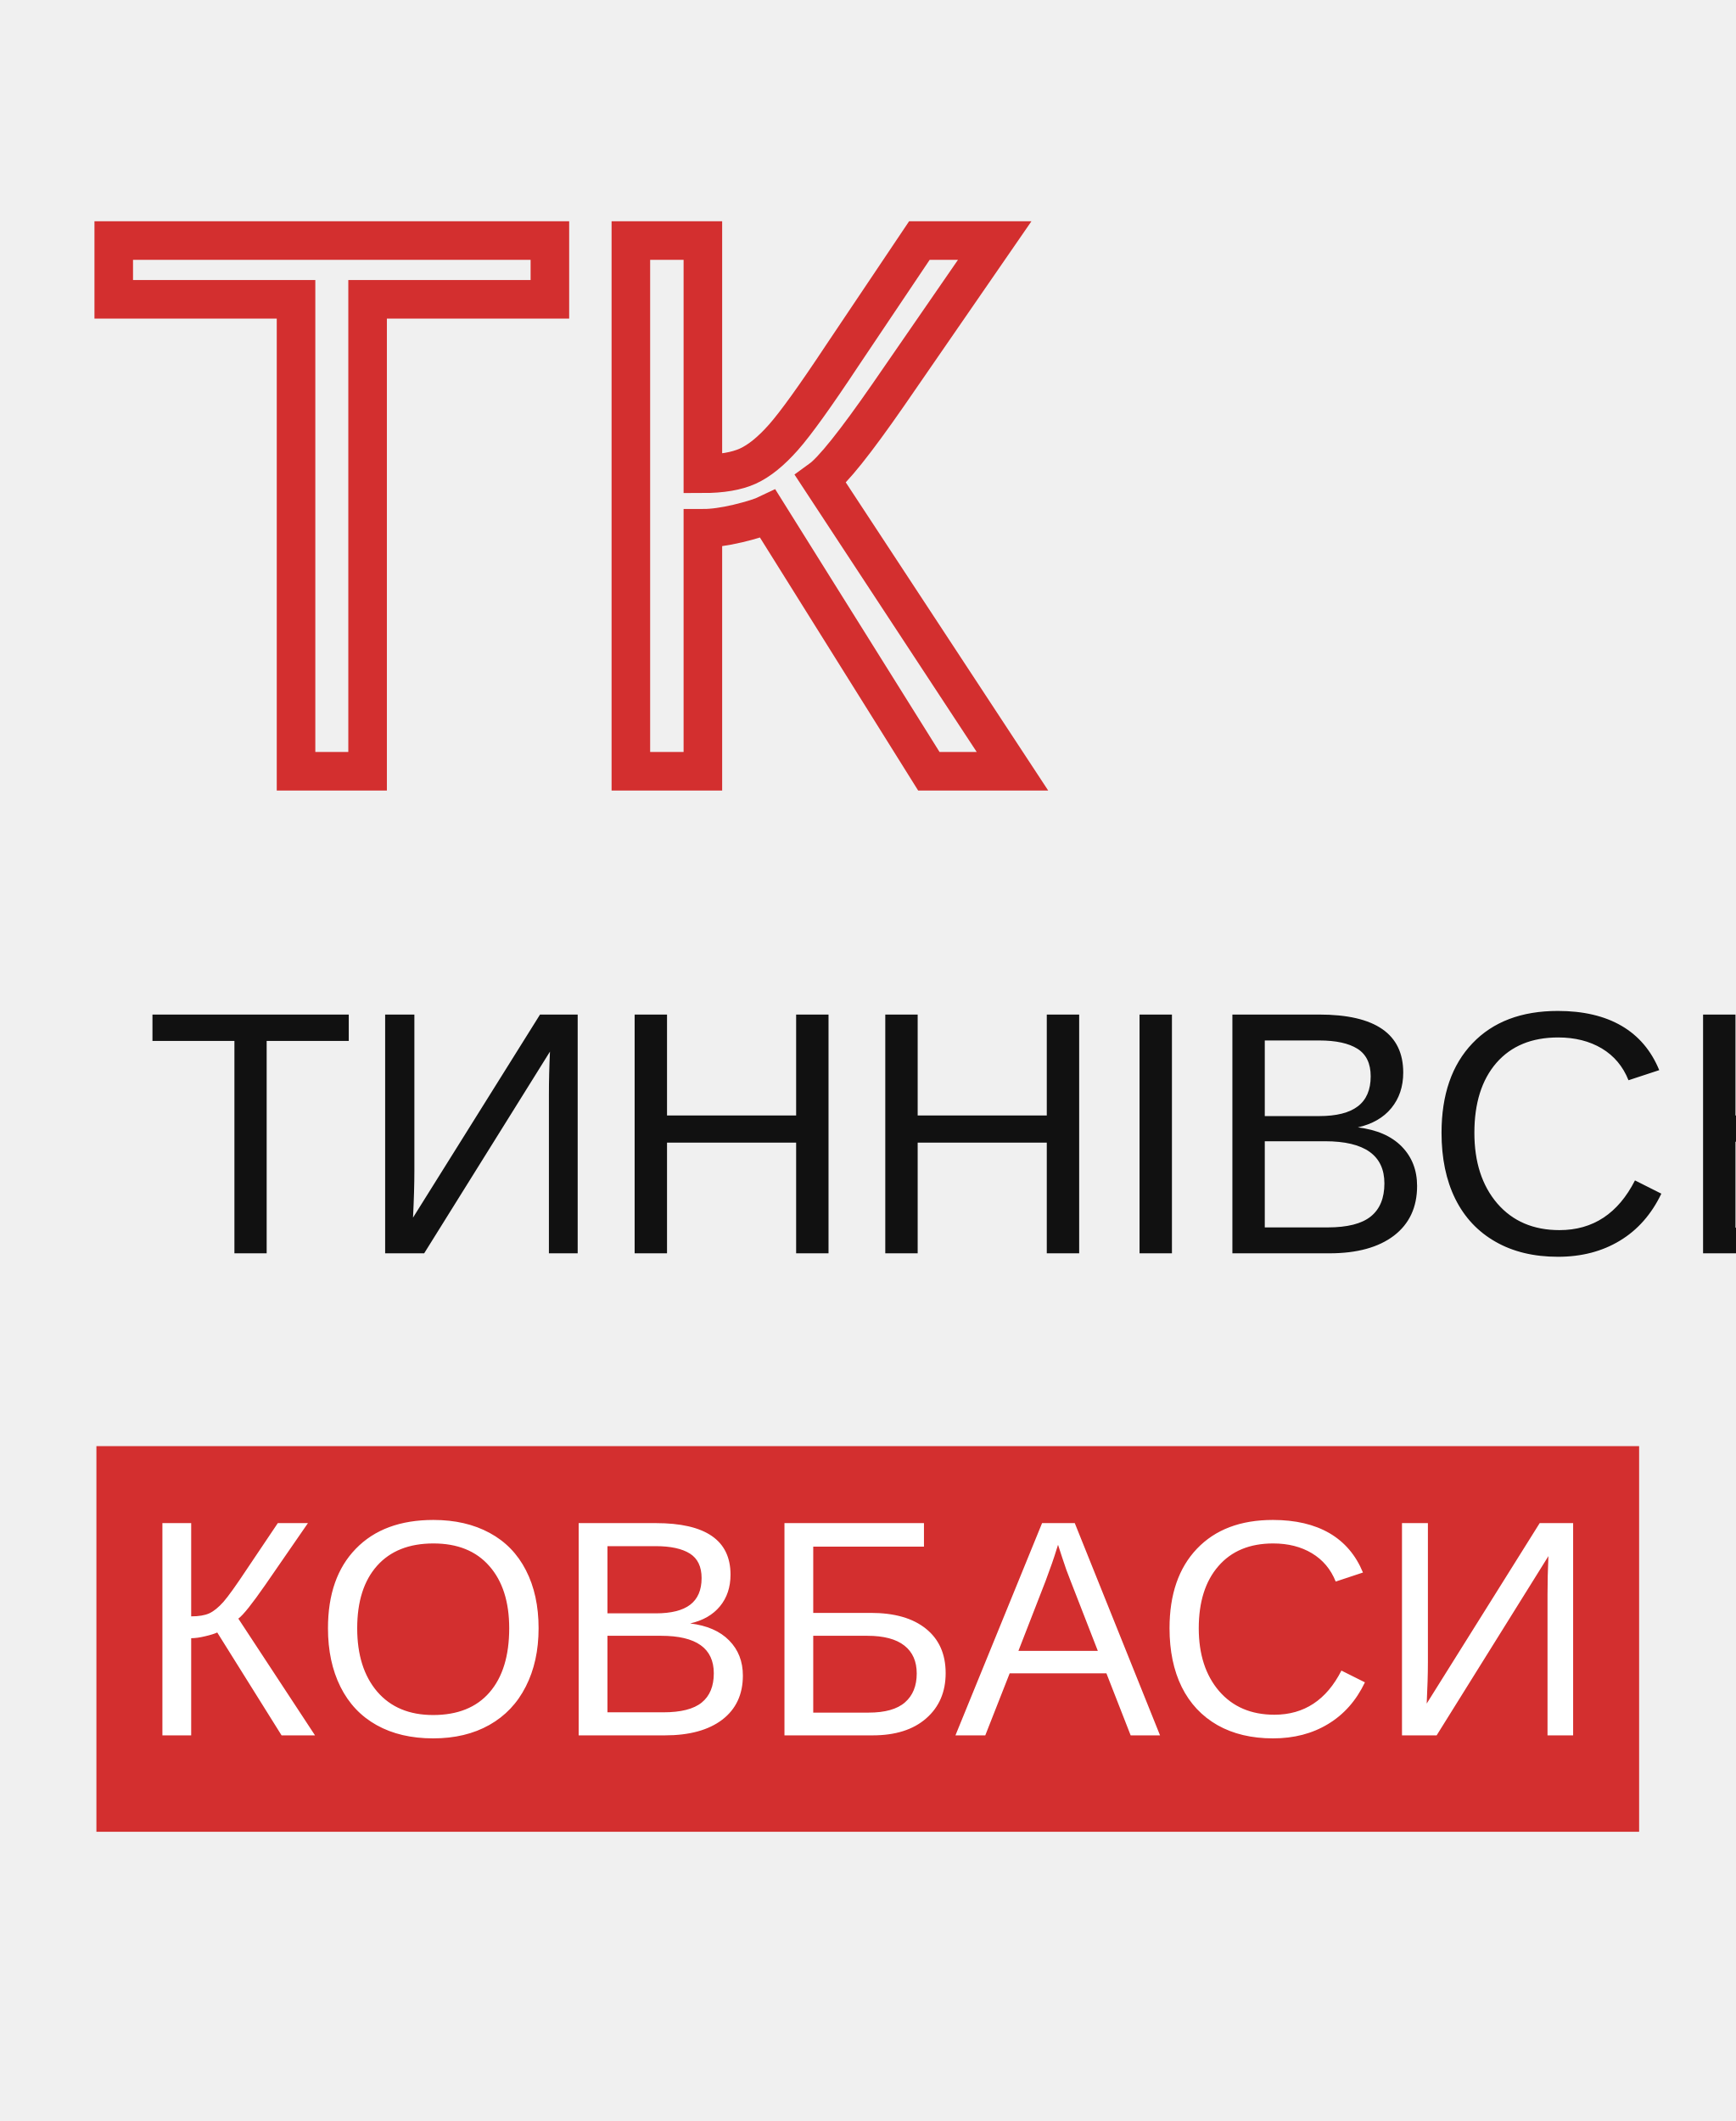
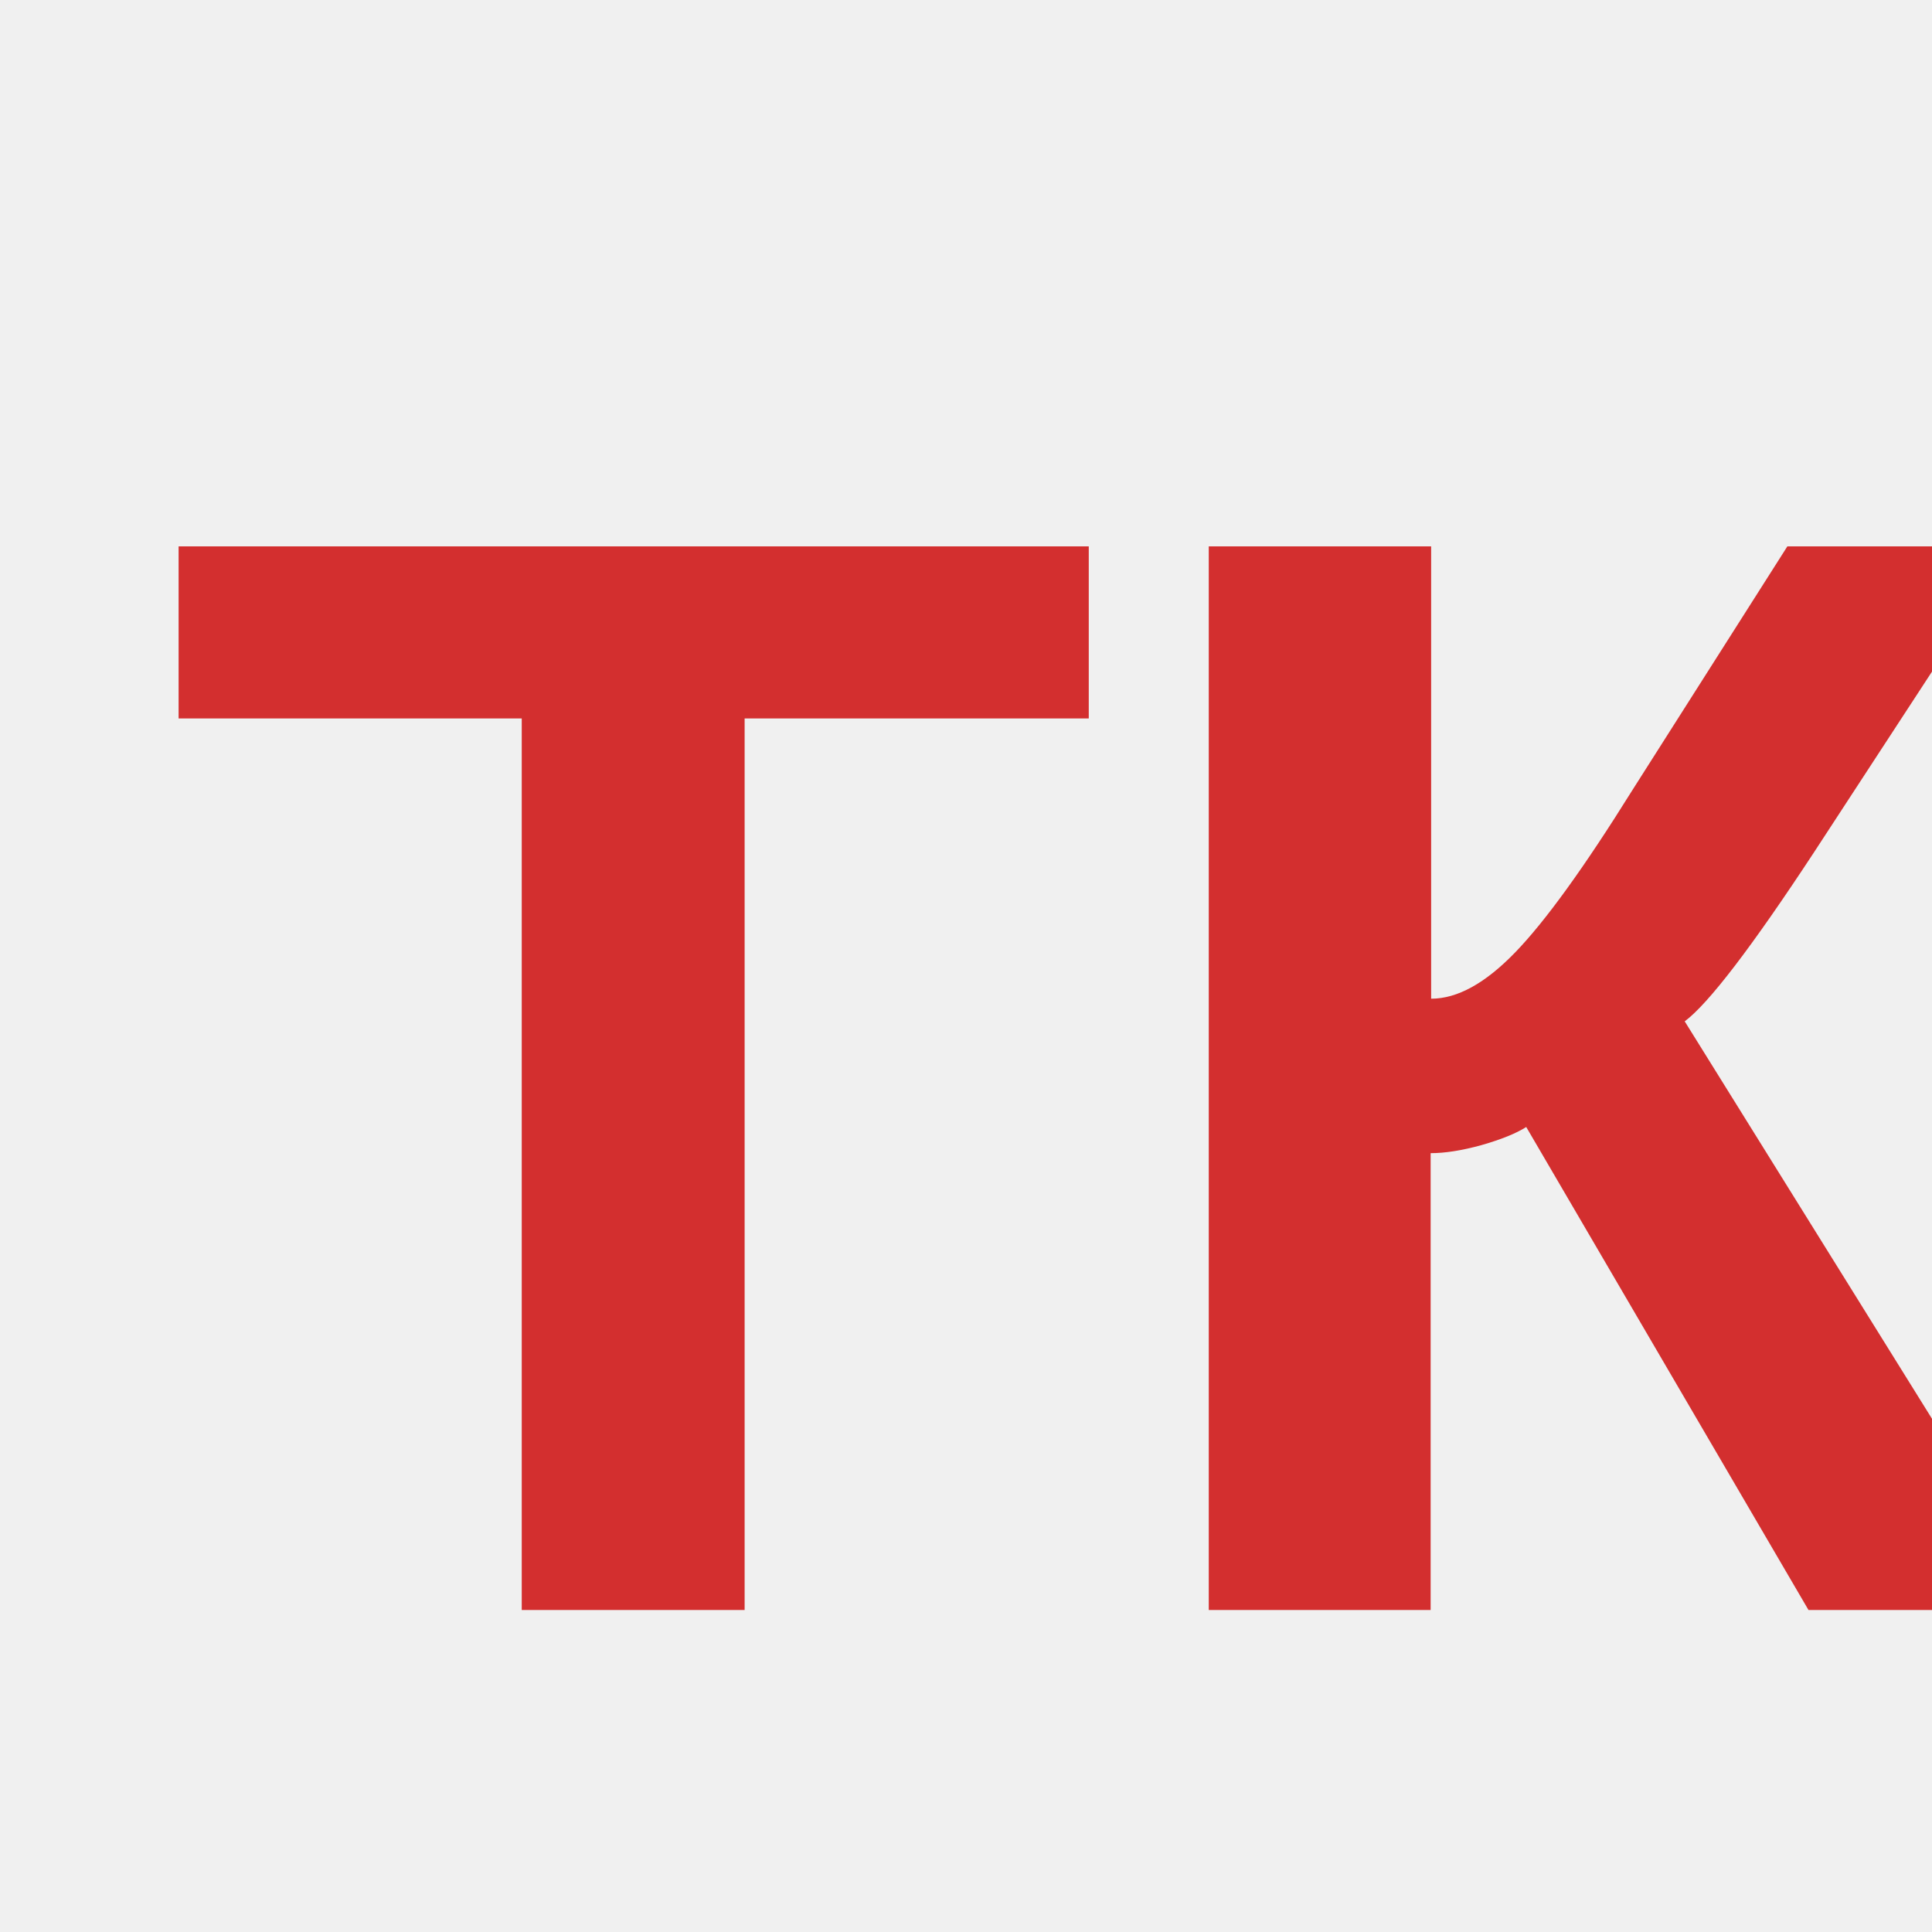
- <svg xmlns="http://www.w3.org/2000/svg" width="180" height="220" viewBox="0 0 180 220" fill="none">
-   <text x="10" y="80" font-size="80" font-family="Arial Black, Arial, sans-serif" stroke="#d32f2f" stroke-width="4" fill="none">ТК</text>
-   <text x="15" y="130" font-size="36" font-family="Arial Black, Arial, sans-serif" fill="#111">ТИННІВСЬКІ</text>
-   <rect x="10" y="150" width="160" height="40" fill="#d32f2f" />
-   <text x="90" y="180" font-size="32" font-family="Arial Black, Arial, sans-serif" fill="#fff" text-anchor="middle">КОВБАСИ</text>
+ <svg xmlns="http://www.w3.org/2000/svg" width="60" height="60" viewBox="0 0 60 60" fill="none">
+   <text x="5" y="50" font-size="48" font-family="Arial Black, Arial, sans-serif" fill="#d32f2f" font-weight="bold">ТК</text>
</svg>
